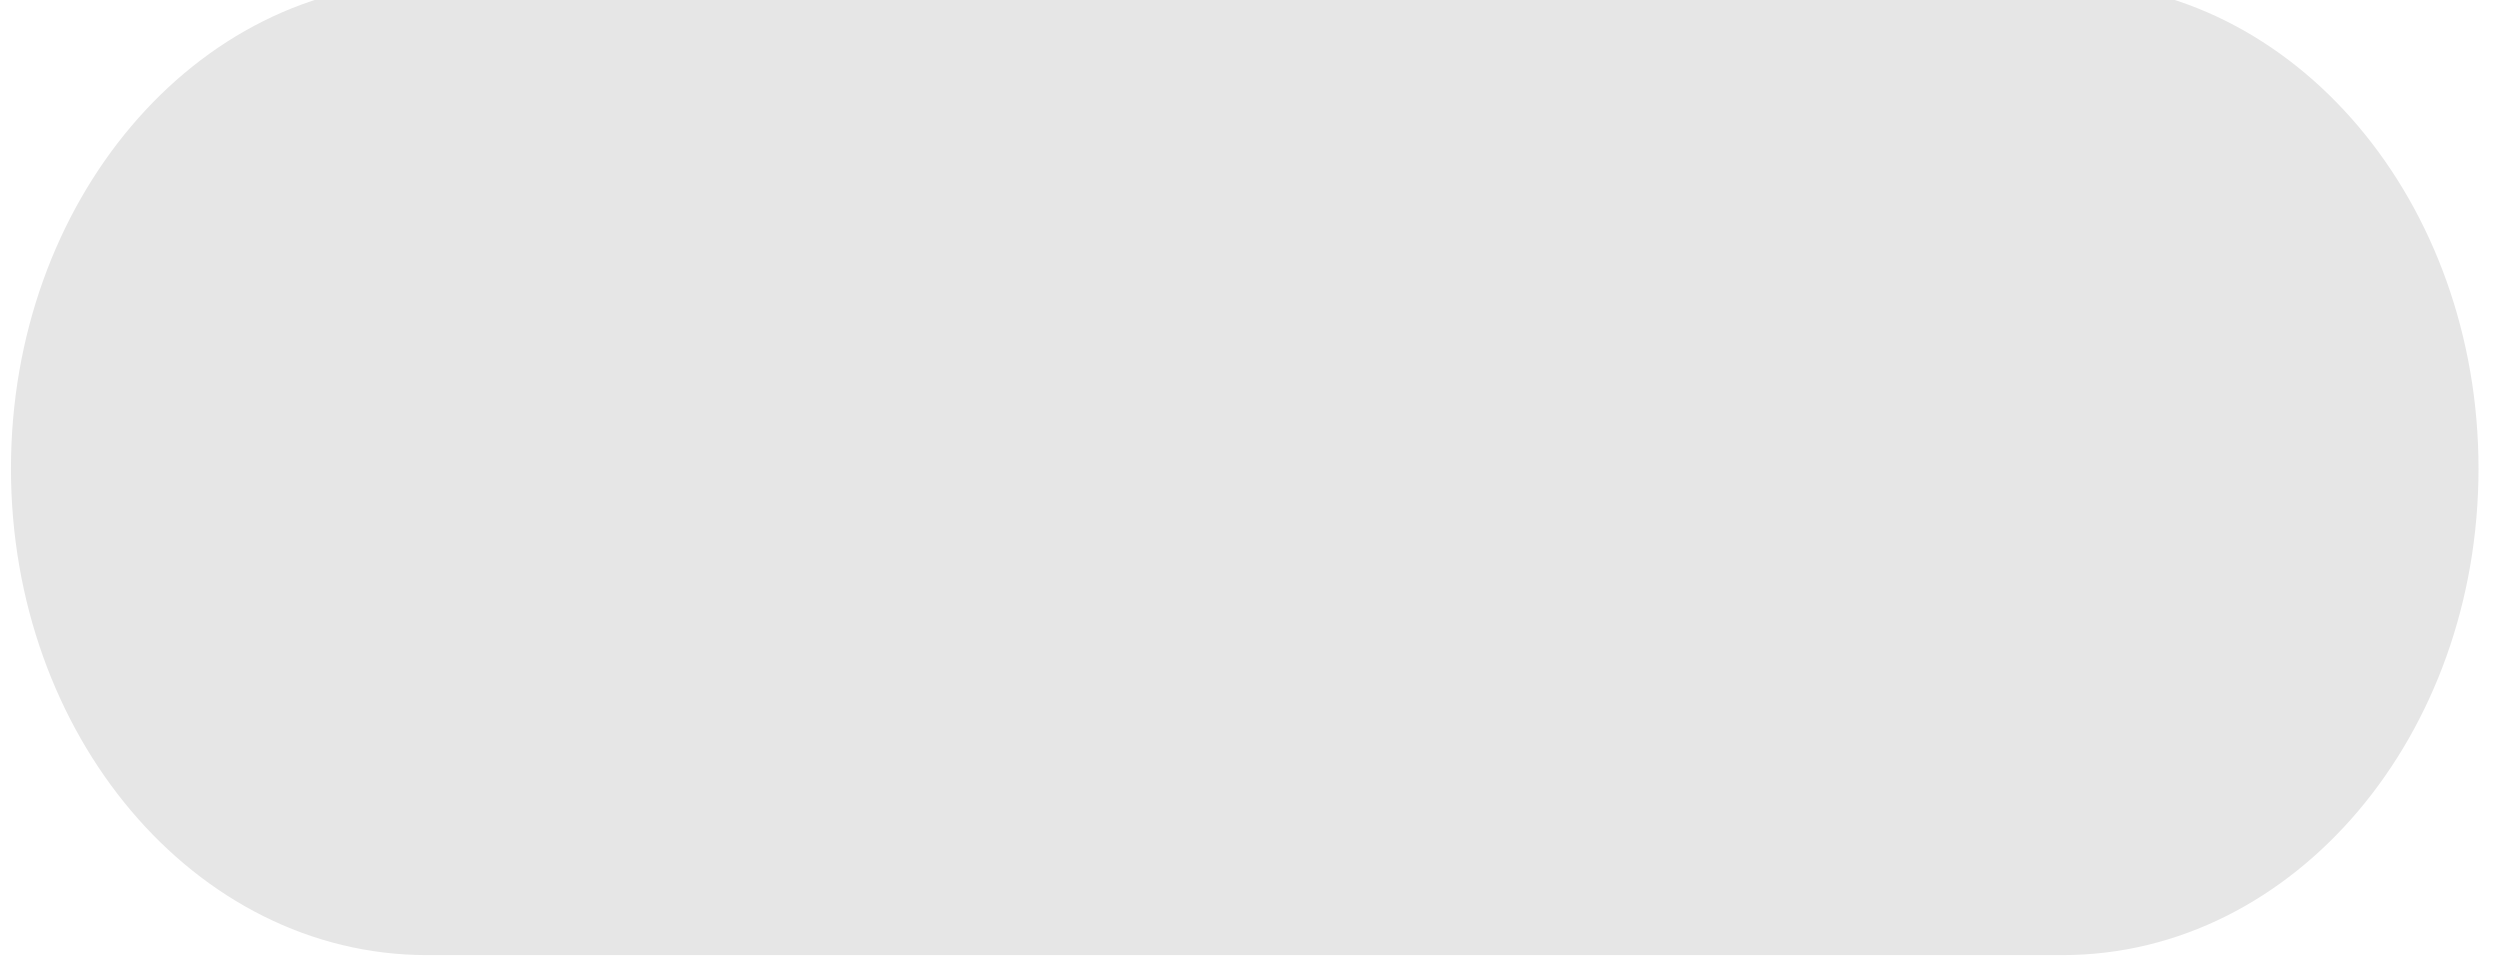
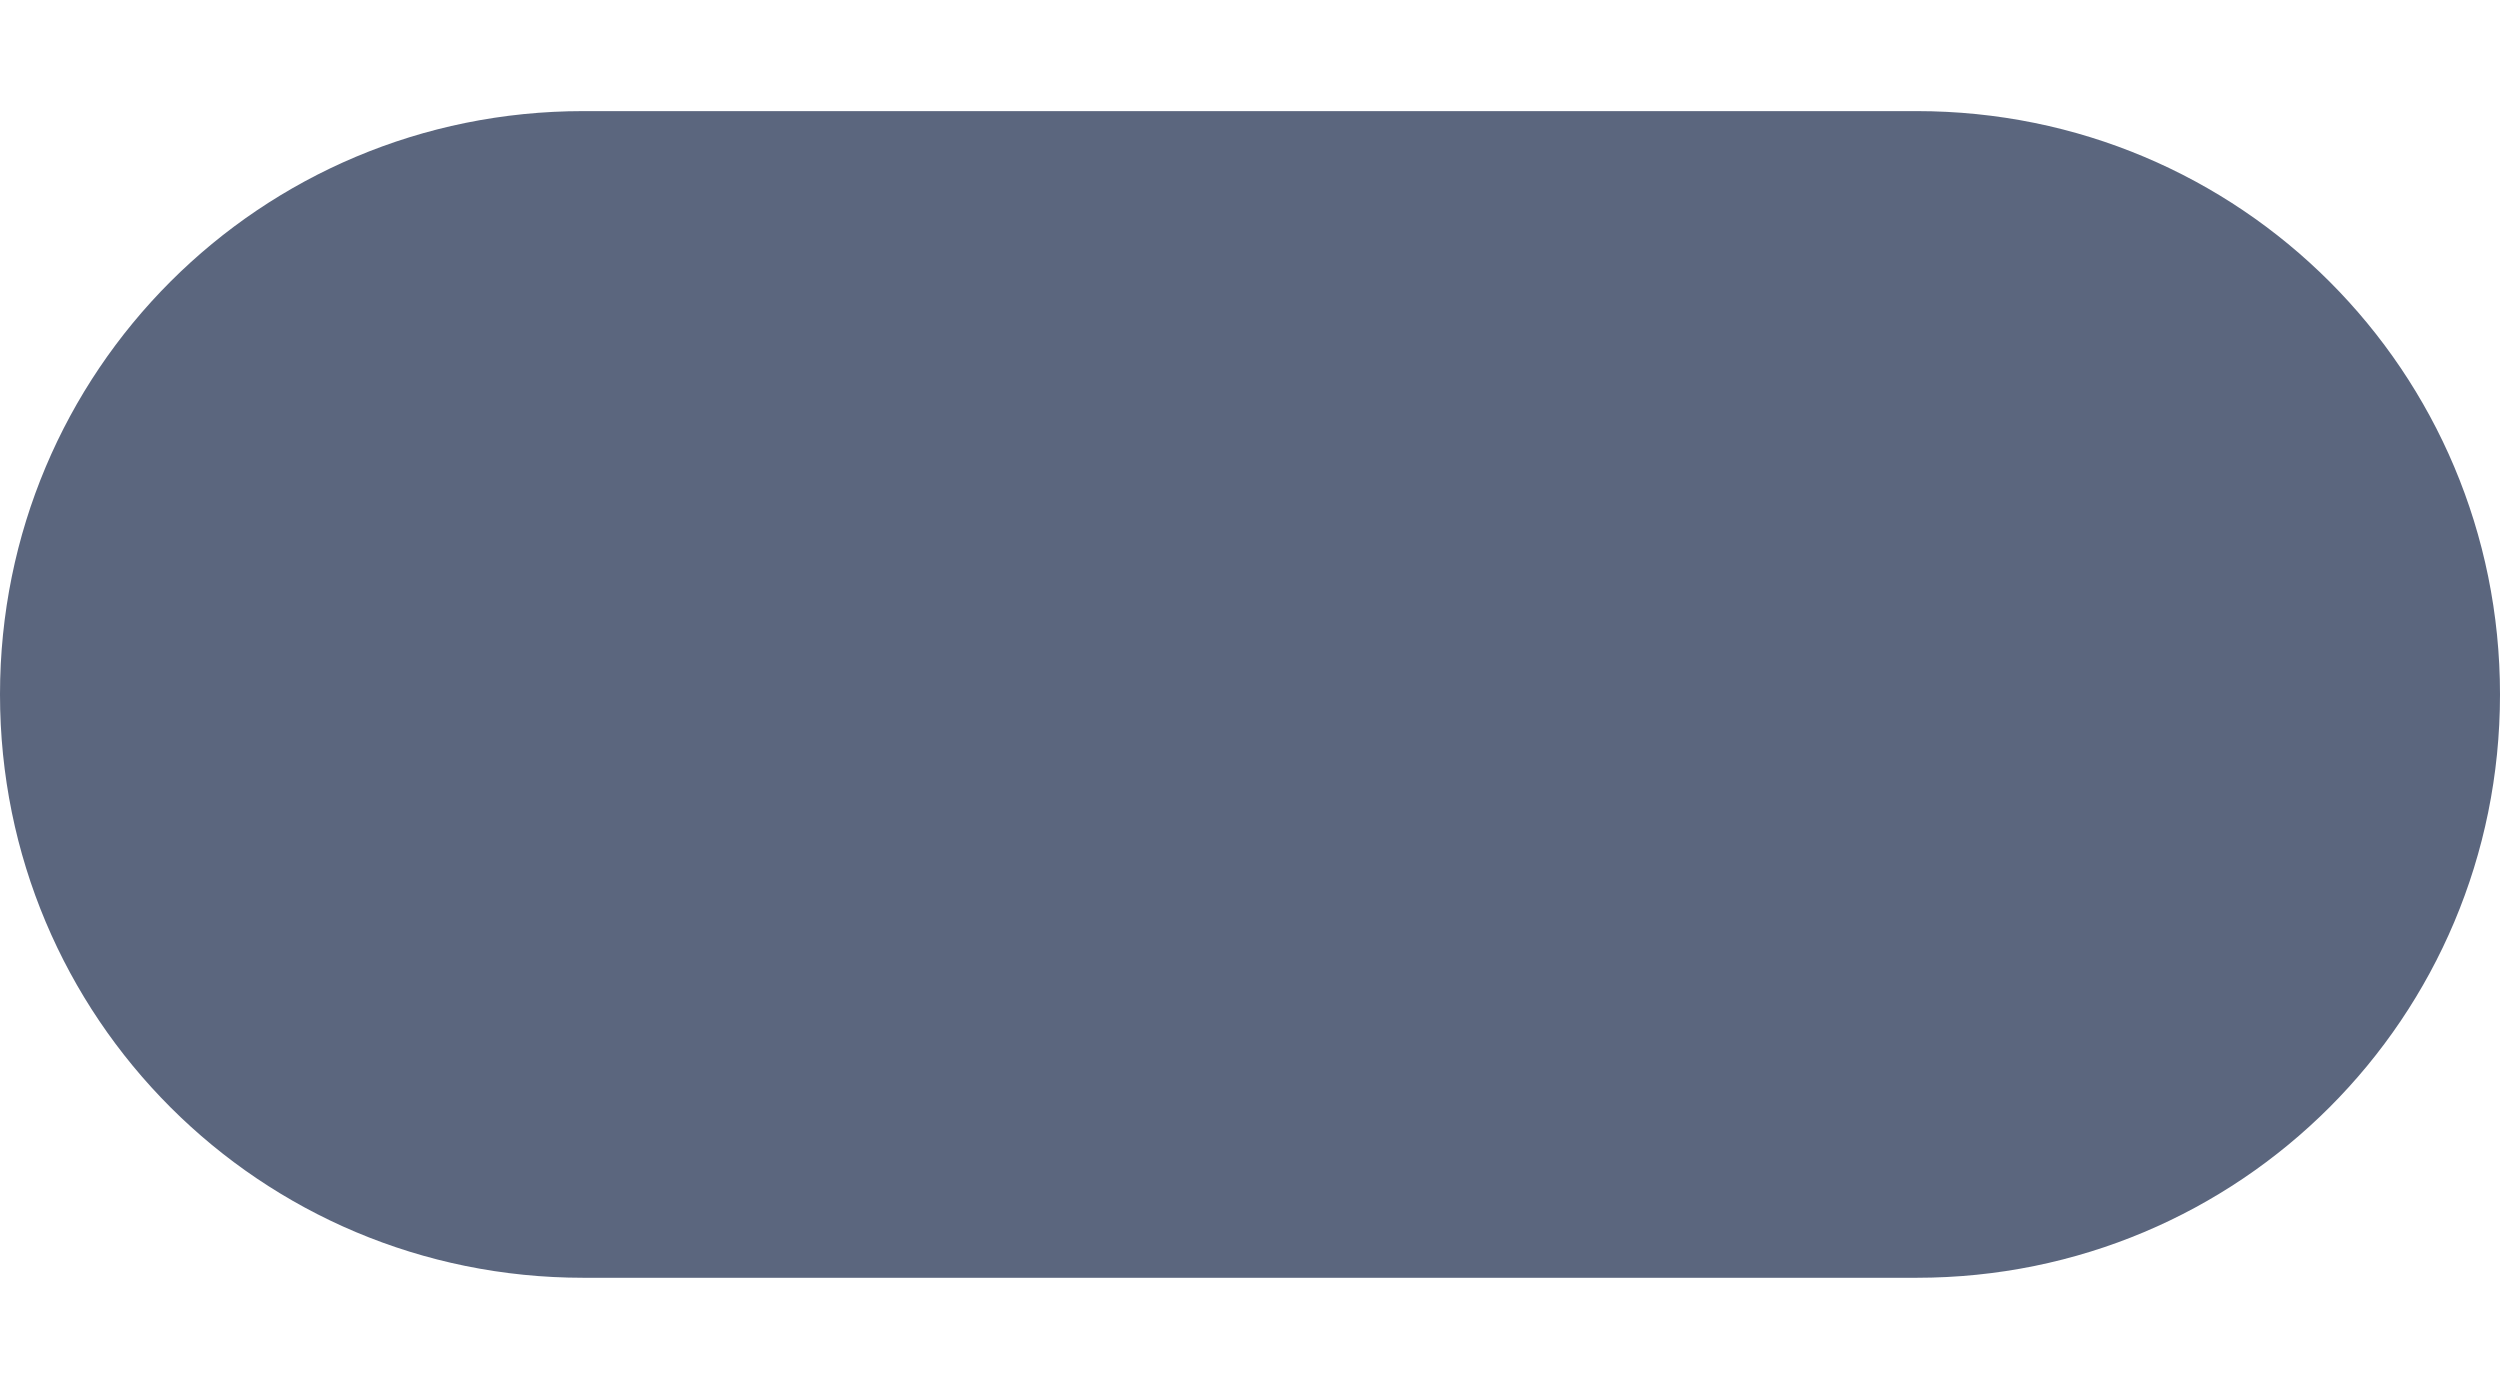
- <svg xmlns="http://www.w3.org/2000/svg" xmlns:ns1="http://www.openswatchbook.org/uri/2009/osb" xmlns:xlink="http://www.w3.org/1999/xlink" width="52" height="20" id="svg7539" version="1.1">
-   <defs id="defs7541">
-     <linearGradient id="linearGradient4203" ns1:paint="gradient">
-       <stop style="stop-color:#e6e6e6;stop-opacity:1;" offset="0" id="stop4205" />
-       <stop style="stop-color:#e6e6e6;stop-opacity:0;" offset="1" id="stop4207" />
-     </linearGradient>
-     <marker orient="auto" refY="0" refX="0" id="Arrow1Lend" style="overflow:visible">
-       <path id="path3813" d="M 0,0 5,-5 -12.5,0 5,5 0,0 Z" style="fill-rule:evenodd;stroke:#000000;stroke-width:1pt" transform="matrix(-0.8,0,0,-0.8,-10,0)" />
-     </marker>
-     <marker orient="auto" refY="0" refX="0" id="Arrow1Lstart" style="overflow:visible">
-       <path id="path3810" d="M 0,0 5,-5 -12.5,0 5,5 0,0 Z" style="fill-rule:evenodd;stroke:#000000;stroke-width:1pt" transform="matrix(0.8,0,0,0.8,10,0)" />
-     </marker>
-     <linearGradient id="linearGradient3837">
-       <stop style="stop-color:#000000;stop-opacity:0.447;" offset="0" id="stop3839" />
-       <stop id="stop3841" offset="0.476" style="stop-color:#000000;stop-opacity:0.275;" />
-       <stop style="stop-color:#000000;stop-opacity:0.255;" offset="0.974" id="stop3843" />
-       <stop style="stop-color:#000000;stop-opacity:0.188;" offset="1" id="stop3845" />
-     </linearGradient>
-     <linearGradient id="linearGradient3819">
-       <stop style="stop-color:#000000;stop-opacity:0.447;" offset="0" id="stop3821" />
-       <stop id="stop3823" offset="0.048" style="stop-color:#000000;stop-opacity:1" />
-       <stop style="stop-color:#000000;stop-opacity:0.255;" offset="0.974" id="stop3825" />
-       <stop style="stop-color:#000000;stop-opacity:0.188;" offset="1" id="stop3827" />
-     </linearGradient>
-     <linearGradient xlink:href="#linearGradient4929-9-0-03-2-2-2-3-9-7-3-7-7-2-6-3-4-7-3-3" id="linearGradient7362" gradientUnits="userSpaceOnUse" gradientTransform="matrix(0.7662338,0,0,1.095238,-297.6493,-420.3883)" x1="617.509" y1="446.545" x2="617.509" y2="457.801" />
-     <linearGradient id="linearGradient4929-9-0-03-2-2-2-3-9-7-3-7-7-2-6-3-4-7-3-3">
-       <stop id="stop4931-7-3-3-9-6-4-6-1-9-5-2-4-0-3-4-8-9-6-8" style="stop-color:#ffffff;stop-opacity:1" offset="0" />
-       <stop id="stop4933-0-1-2-7-9-6-0-7-8-0-4-1-4-6-6-1-0-2-4" style="stop-color:#ffffff;stop-opacity:0" offset="1" />
-     </linearGradient>
-     <linearGradient xlink:href="#linearGradient4695-1-4-3-5-0-6" id="linearGradient7365" gradientUnits="userSpaceOnUse" gradientTransform="matrix(0.2422908,0,0,0.9047619,83.97378,-280.6678)" x1="292.857" y1="211.076" x2="292.857" y2="233.827" />
-     <linearGradient id="linearGradient4695-1-4-3-5-0-6">
-       <stop id="stop4697-9-9-7-0-1-5" style="stop-color:#000000;stop-opacity:0.33;" offset="0" />
-       <stop id="stop4699-5-8-9-0-4-0" style="stop-color:#000000;stop-opacity:0" offset="1" />
-     </linearGradient>
-     <linearGradient id="linearGradient4751-5-4-1-2-9-1-2-3-365-589-154-4-7-64-3-8-6-5-3">
-       <stop id="stop9737-3-0-8-1-8-3-3-0" style="stop-color:#ffffff;stop-opacity:1" offset="0" />
-       <stop id="stop9739-4-8-0-7-48-9-7-7" style="stop-color:#ebebeb;stop-opacity:1" offset="1" />
-     </linearGradient>
-     <linearGradient y2="266.218" x2="257.578" y1="289.329" x1="257.578" gradientTransform="matrix(2.065481,0,0,1.038461,-6.556808,-369.6725)" gradientUnits="userSpaceOnUse" id="linearGradient7810" xlink:href="#linearGradient4751-5-4-1-2-9-1-2-3-365-589-154-4-7-64-3-8-6-5-3" />
-     <linearGradient gradientTransform="matrix(0.4117647,0,0,0.4117647,-2.17647,-3)" gradientUnits="userSpaceOnUse" xlink:href="#linearGradient4215-8-4-7-28" id="linearGradient6387" y2="8.093" x2="38.977" y1="59.968" x1="38.977" />
-     <linearGradient gradientTransform="matrix(0.5135135,0,0,0.5135135,-25.83613,-2.02128)" gradientUnits="userSpaceOnUse" xlink:href="#linearGradient4011-9-9-70-6-4" id="linearGradient6377" y2="44.341" x2="71.204" y1="6.238" x1="71.204" />
-     <linearGradient id="linearGradient4215-8-4-7-28">
-       <stop offset="0" style="stop-color:#bdbdbd;stop-opacity:1;" id="stop4217-1-2-7-5" />
-       <stop offset="1" style="stop-color:#bdbdbd;stop-opacity:1;" id="stop4219-3-4-5-0" />
-     </linearGradient>
-     <linearGradient id="linearGradient4011-9-9-70-6-4">
-       <stop offset="0" style="stop-color:#ffffff;stop-opacity:1" id="stop4013-5-4-3-4-3" />
-       <stop offset="0.508" style="stop-color:#ffffff;stop-opacity:0.235" id="stop4015-1-5-70-6-7" />
-       <stop offset="0.835" style="stop-color:#ffffff;stop-opacity:0.157" id="stop4017-7-0-13-7-0" />
-       <stop offset="1" style="stop-color:#ffffff;stop-opacity:0.392" id="stop4019-1-12-7-5-0" />
-     </linearGradient>
-     <linearGradient xlink:href="#linearGradient27416-1" id="linearGradient3012" gradientUnits="userSpaceOnUse" gradientTransform="matrix(2.785809,0,0,0.9719081,-1785.294,-614.8992)" x1="731.057" y1="654.815" x2="731.057" y2="619.307" />
-     <linearGradient id="linearGradient27416-1">
-       <stop id="stop27420-2" style="stop-color:#55c1ec;stop-opacity:1" offset="0" />
-       <stop id="stop27422-3" style="stop-color:#3689e6;stop-opacity:1" offset="1" />
-     </linearGradient>
-     <linearGradient y2="619.307" x2="731.057" y1="654.815" x1="731.057" gradientTransform="matrix(2.785809,0,0,0.9719081,-1900.78,-706.9847)" gradientUnits="userSpaceOnUse" id="linearGradient6179" xlink:href="#linearGradient27416-1" />
-     <linearGradient id="linearGradient27416-1-7">
-       <stop id="stop27420-2-2" style="stop-color:#55c1ec;stop-opacity:1" offset="0" />
-       <stop id="stop27422-3-0" style="stop-color:#3689e6;stop-opacity:1" offset="1" />
-     </linearGradient>
-     <linearGradient y2="619.307" x2="731.057" y1="654.815" x1="731.057" gradientTransform="matrix(2.785809,0,0,0.9719081,-1783.794,-616.399)" gradientUnits="userSpaceOnUse" id="linearGradient3063" xlink:href="#linearGradient27416-1-7" />
-     <linearGradient xlink:href="#linearGradient3768" id="linearGradient3818" gradientUnits="userSpaceOnUse" x1="8" y1="1" x2="8" y2="14" gradientTransform="matrix(0.8666702,0,0,0.9285741,1.066641,1037.397)" />
-     <linearGradient id="linearGradient3768">
-       <stop id="stop3770" offset="0" style="stop-color:#000000;stop-opacity:0.447;" />
-       <stop style="stop-color:#000000;stop-opacity:0.275;" offset="0.078" id="stop3778" />
-       <stop id="stop3774" offset="0.974" style="stop-color:#000000;stop-opacity:0.255;" />
-       <stop id="stop3776" offset="1" style="stop-color:#000000;stop-opacity:0.188;" />
-     </linearGradient>
-     <linearGradient y2="14" x2="8" y1="1" x1="8" gradientTransform="matrix(0.8666702,0,0,0.9285741,95.06665,-87.96501)" gradientUnits="userSpaceOnUse" id="linearGradient3021" xlink:href="#linearGradient3768" />
-     <linearGradient xlink:href="#linearGradient4215-8-4-7-28" id="linearGradient3816" x1="142" y1="-90" x2="142" y2="-69" gradientUnits="userSpaceOnUse" gradientTransform="matrix(1.003107,0,0,0.6750992,-0.4535751,-26.49162)" />
-     <linearGradient xlink:href="#linearGradient4695-1-4-3-5-0-6" id="linearGradient3897" gradientUnits="userSpaceOnUse" gradientTransform="matrix(0.2422908,0,0,0.9047619,82.47354,-289.1678)" x1="292.857" y1="211.076" x2="292.857" y2="233.827" />
-   </defs>
-   <g id="layer1" transform="translate(-116,88)">
-     <rect ry="10.186" rx="8.05" y="-87.772" x="116.828" height="19.038" width="50.125" id="rect3137" style="opacity:1;fill:#e6e6e6;fill-opacity:1;stroke:#e6e6e6;stroke-width:1.2;stroke-miterlimit:4;stroke-dasharray:none;stroke-opacity:1" />
-   </g>
+ <svg xmlns="http://www.w3.org/2000/svg" style="isolation:isolate" viewBox="0 0 45 25" width="45" height="25" version="1.1" id="svg11496">
+   <defs id="defs11500" />
+   <path id="rect27178" style="isolation:isolate;fill:#5b667e;fill-opacity:1;stroke-width:0" d="m 10.5,2 h 24 c 5.817,0 10.5,4.683 10.5,10.5 C 45,18.317 40.317,23 34.5,23 h -24 C 4.683,23 2e-7,18.317 2e-7,12.5 2e-7,6.683 4.683,2 10.5,2 Z" />
</svg>
